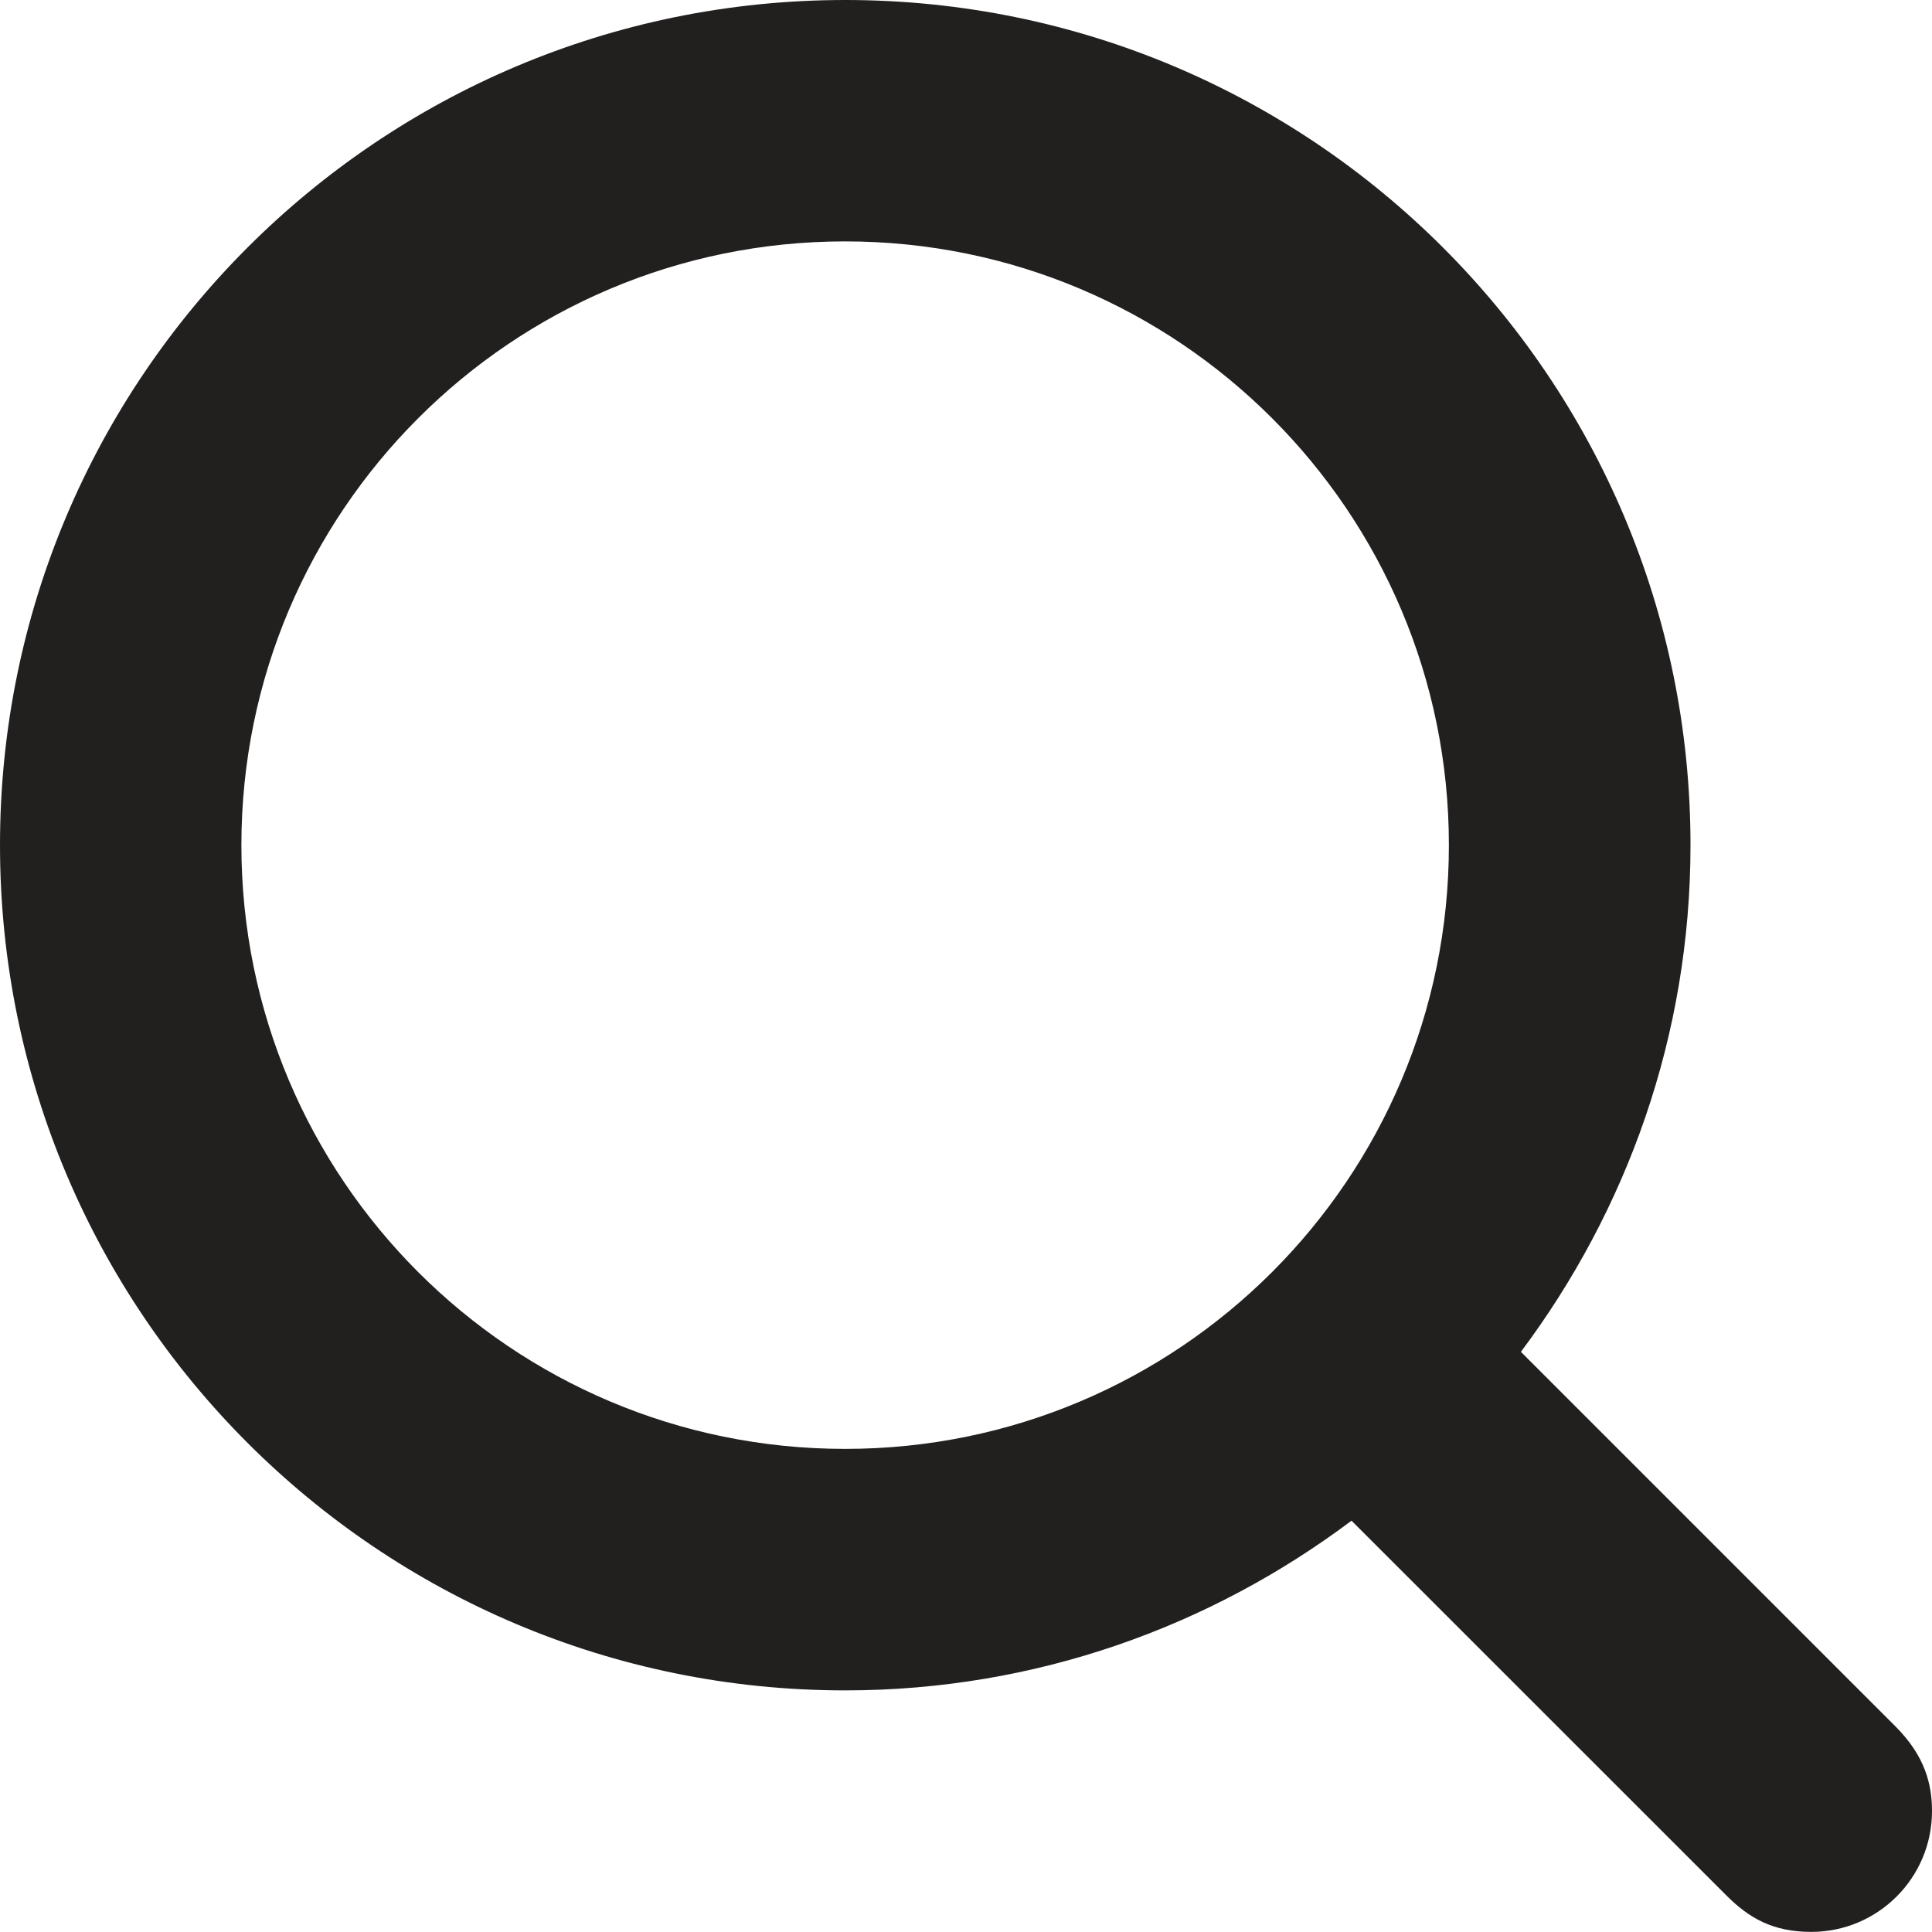
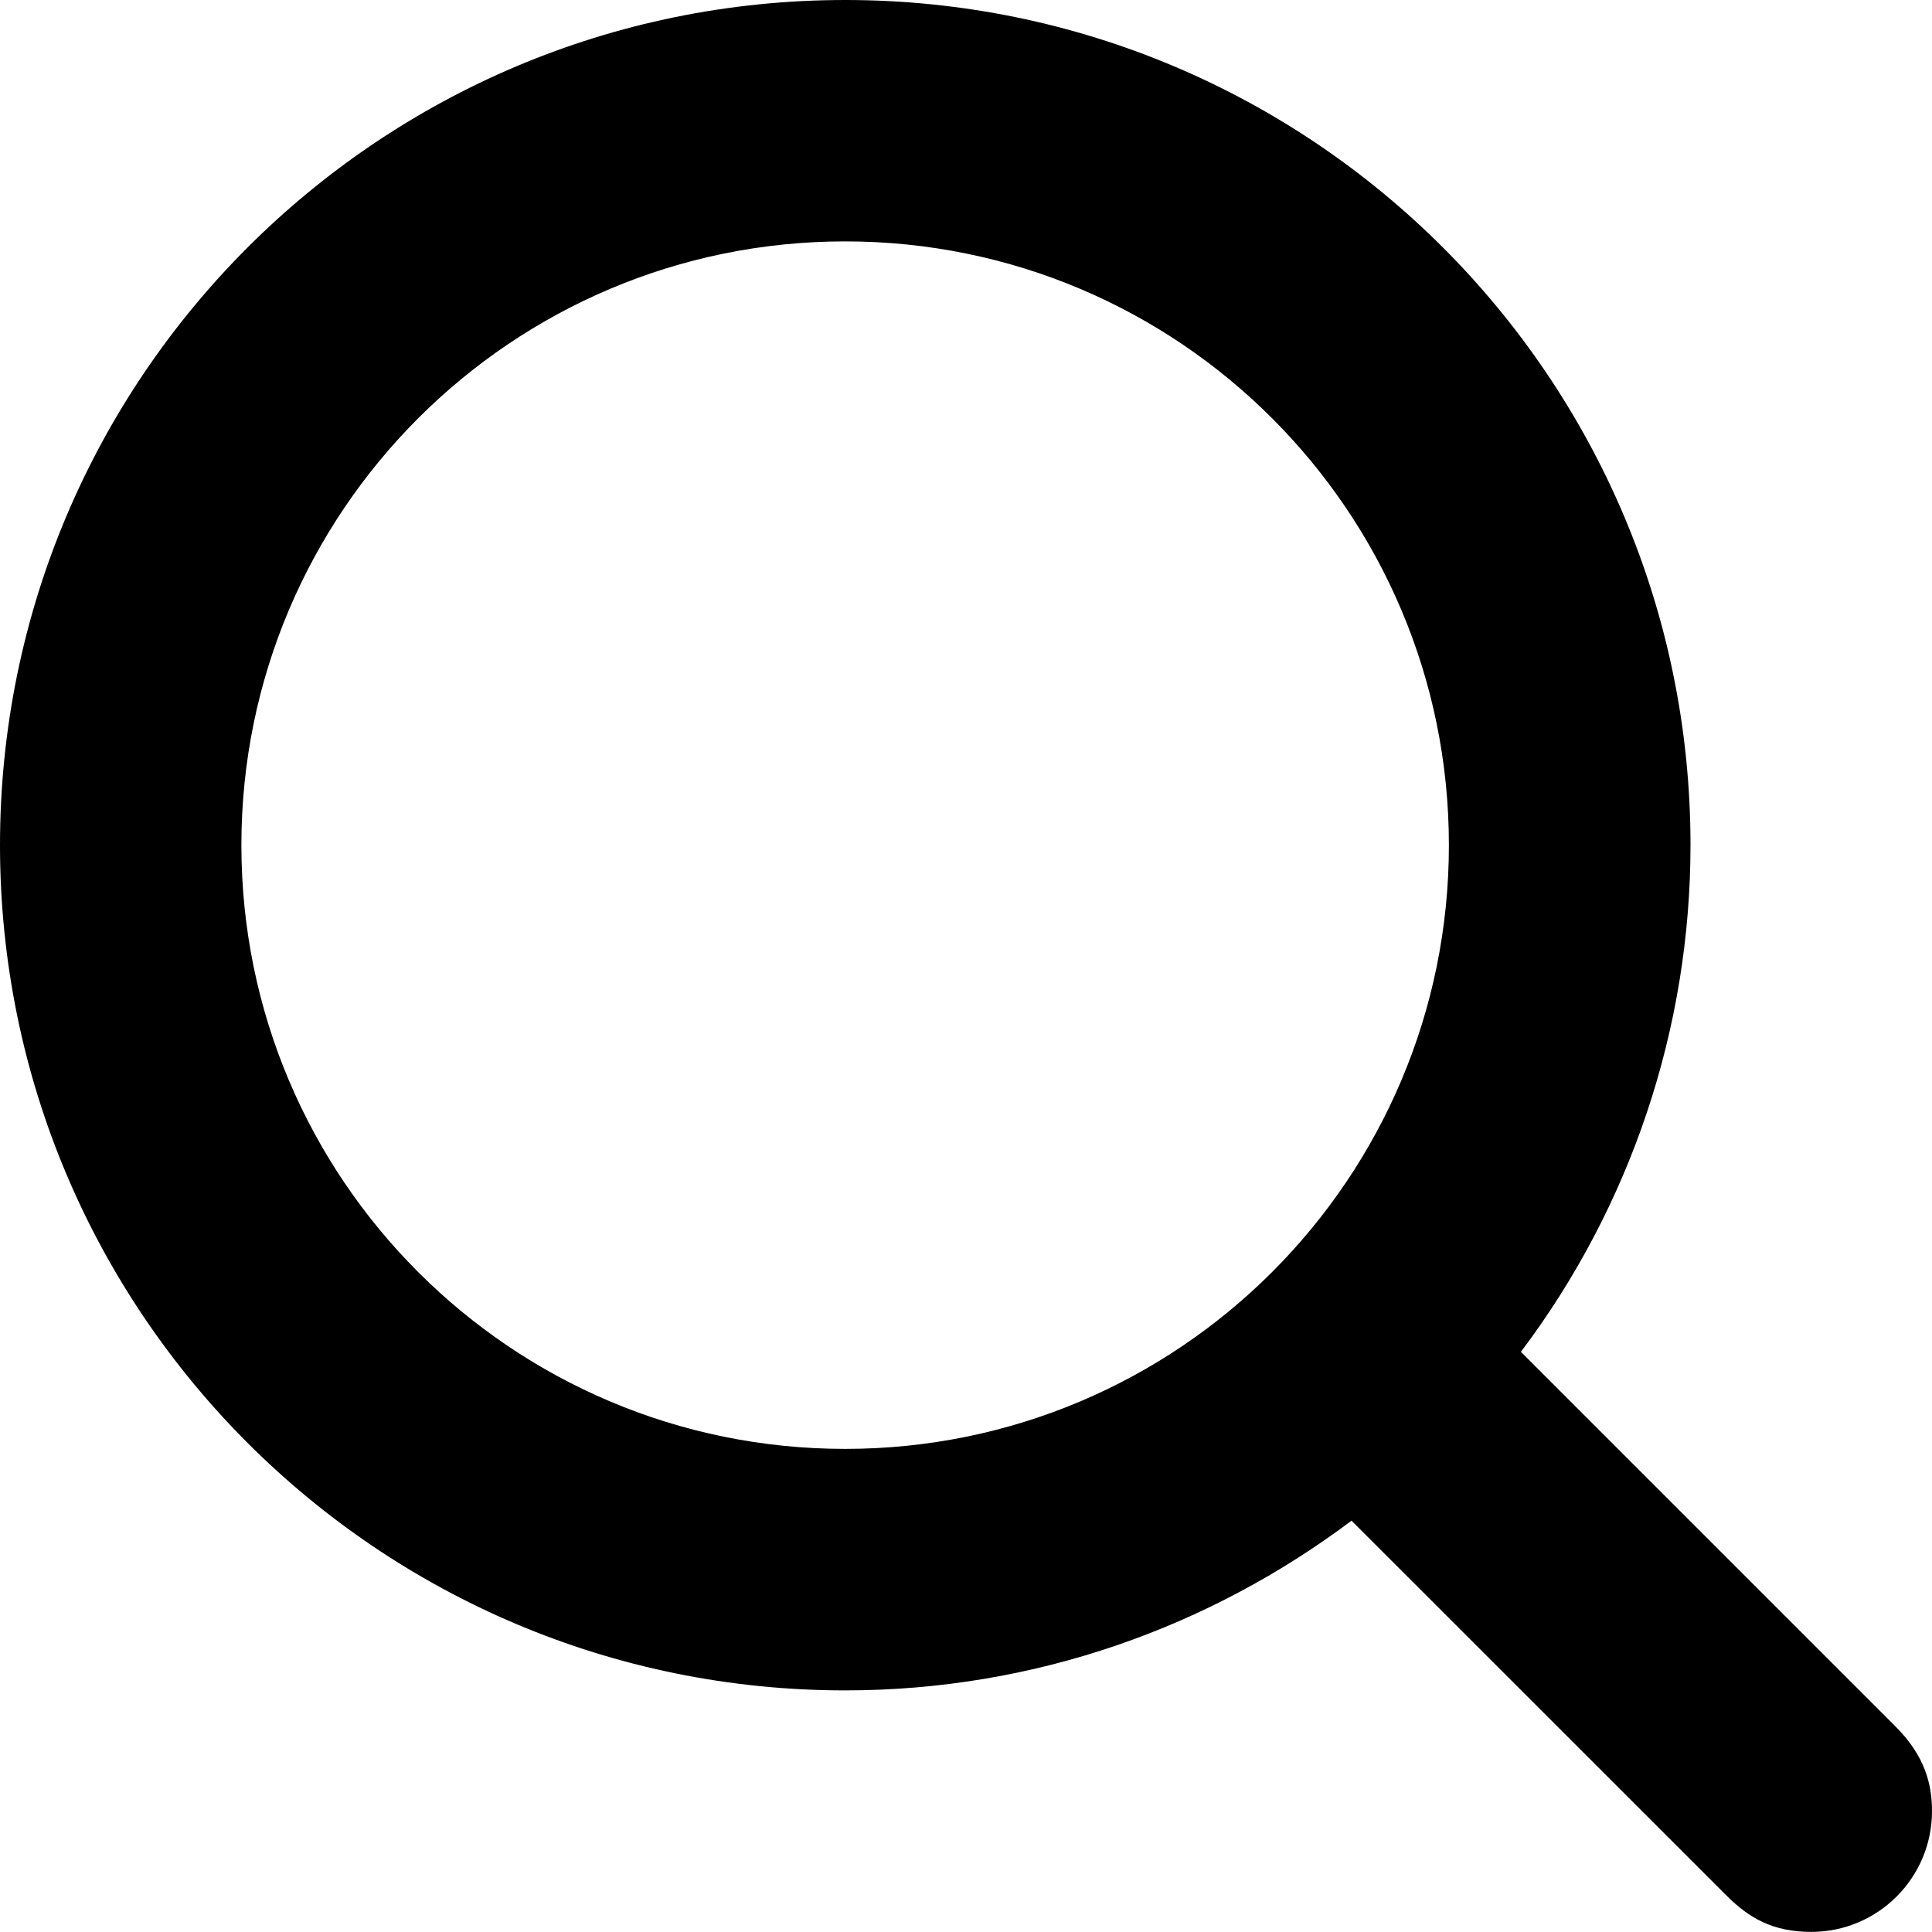
- <svg xmlns="http://www.w3.org/2000/svg" version="1.1" id="Layer_1" x="0px" y="0px" width="17.6px" height="17.6px" viewBox="-0.8 -0.8 17.6 17.6" enable-background="new -0.8 -0.8 17.6 17.6" xml:space="preserve">
-   <path fill="#221f1f" d="M16.47,14.93l-3.415-3.415C14.02,10.226,14.6,8.634,14.6,6.899c0-4.253-3.447-7.699-7.7-7.699 S-0.8,2.646-0.8,6.899s3.446,7.7,7.699,7.7c1.734,0,3.326-0.58,4.613-1.546l3.417,3.416c0.203,0.202,0.418,0.33,0.771,0.33 c0.607,0,1.1-0.492,1.1-1.1C16.8,15.459,16.739,15.2,16.47,14.93z M1.399,6.899c0-3.038,2.462-5.5,5.5-5.5s5.5,2.462,5.5,5.5 s-2.462,5.5-5.5,5.5S1.399,9.938,1.399,6.899z" />
+ <svg xmlns="http://www.w3.org/2000/svg" width="17.6" height="17.6" viewBox="-0.8 -0.8 17.6 17.6">
+   <path d="M16.47 14.93l-3.415-3.415A7.67 7.67 0 0 0 14.6 6.899C14.6 2.646 11.153-.8 6.9-.8S-.8 2.646-.8 6.899s3.446 7.7 7.699 7.7c1.734 0 3.326-.58 4.613-1.546l3.417 3.416c.203.202.418.33.771.33a1.1 1.1 0 0 0 1.1-1.1c0-.24-.061-.499-.33-.769zM1.399 6.899a5.5 5.5 0 1 1 11 0c0 3.038-2.462 5.5-5.5 5.5s-5.5-2.461-5.5-5.5z" />
</svg>
